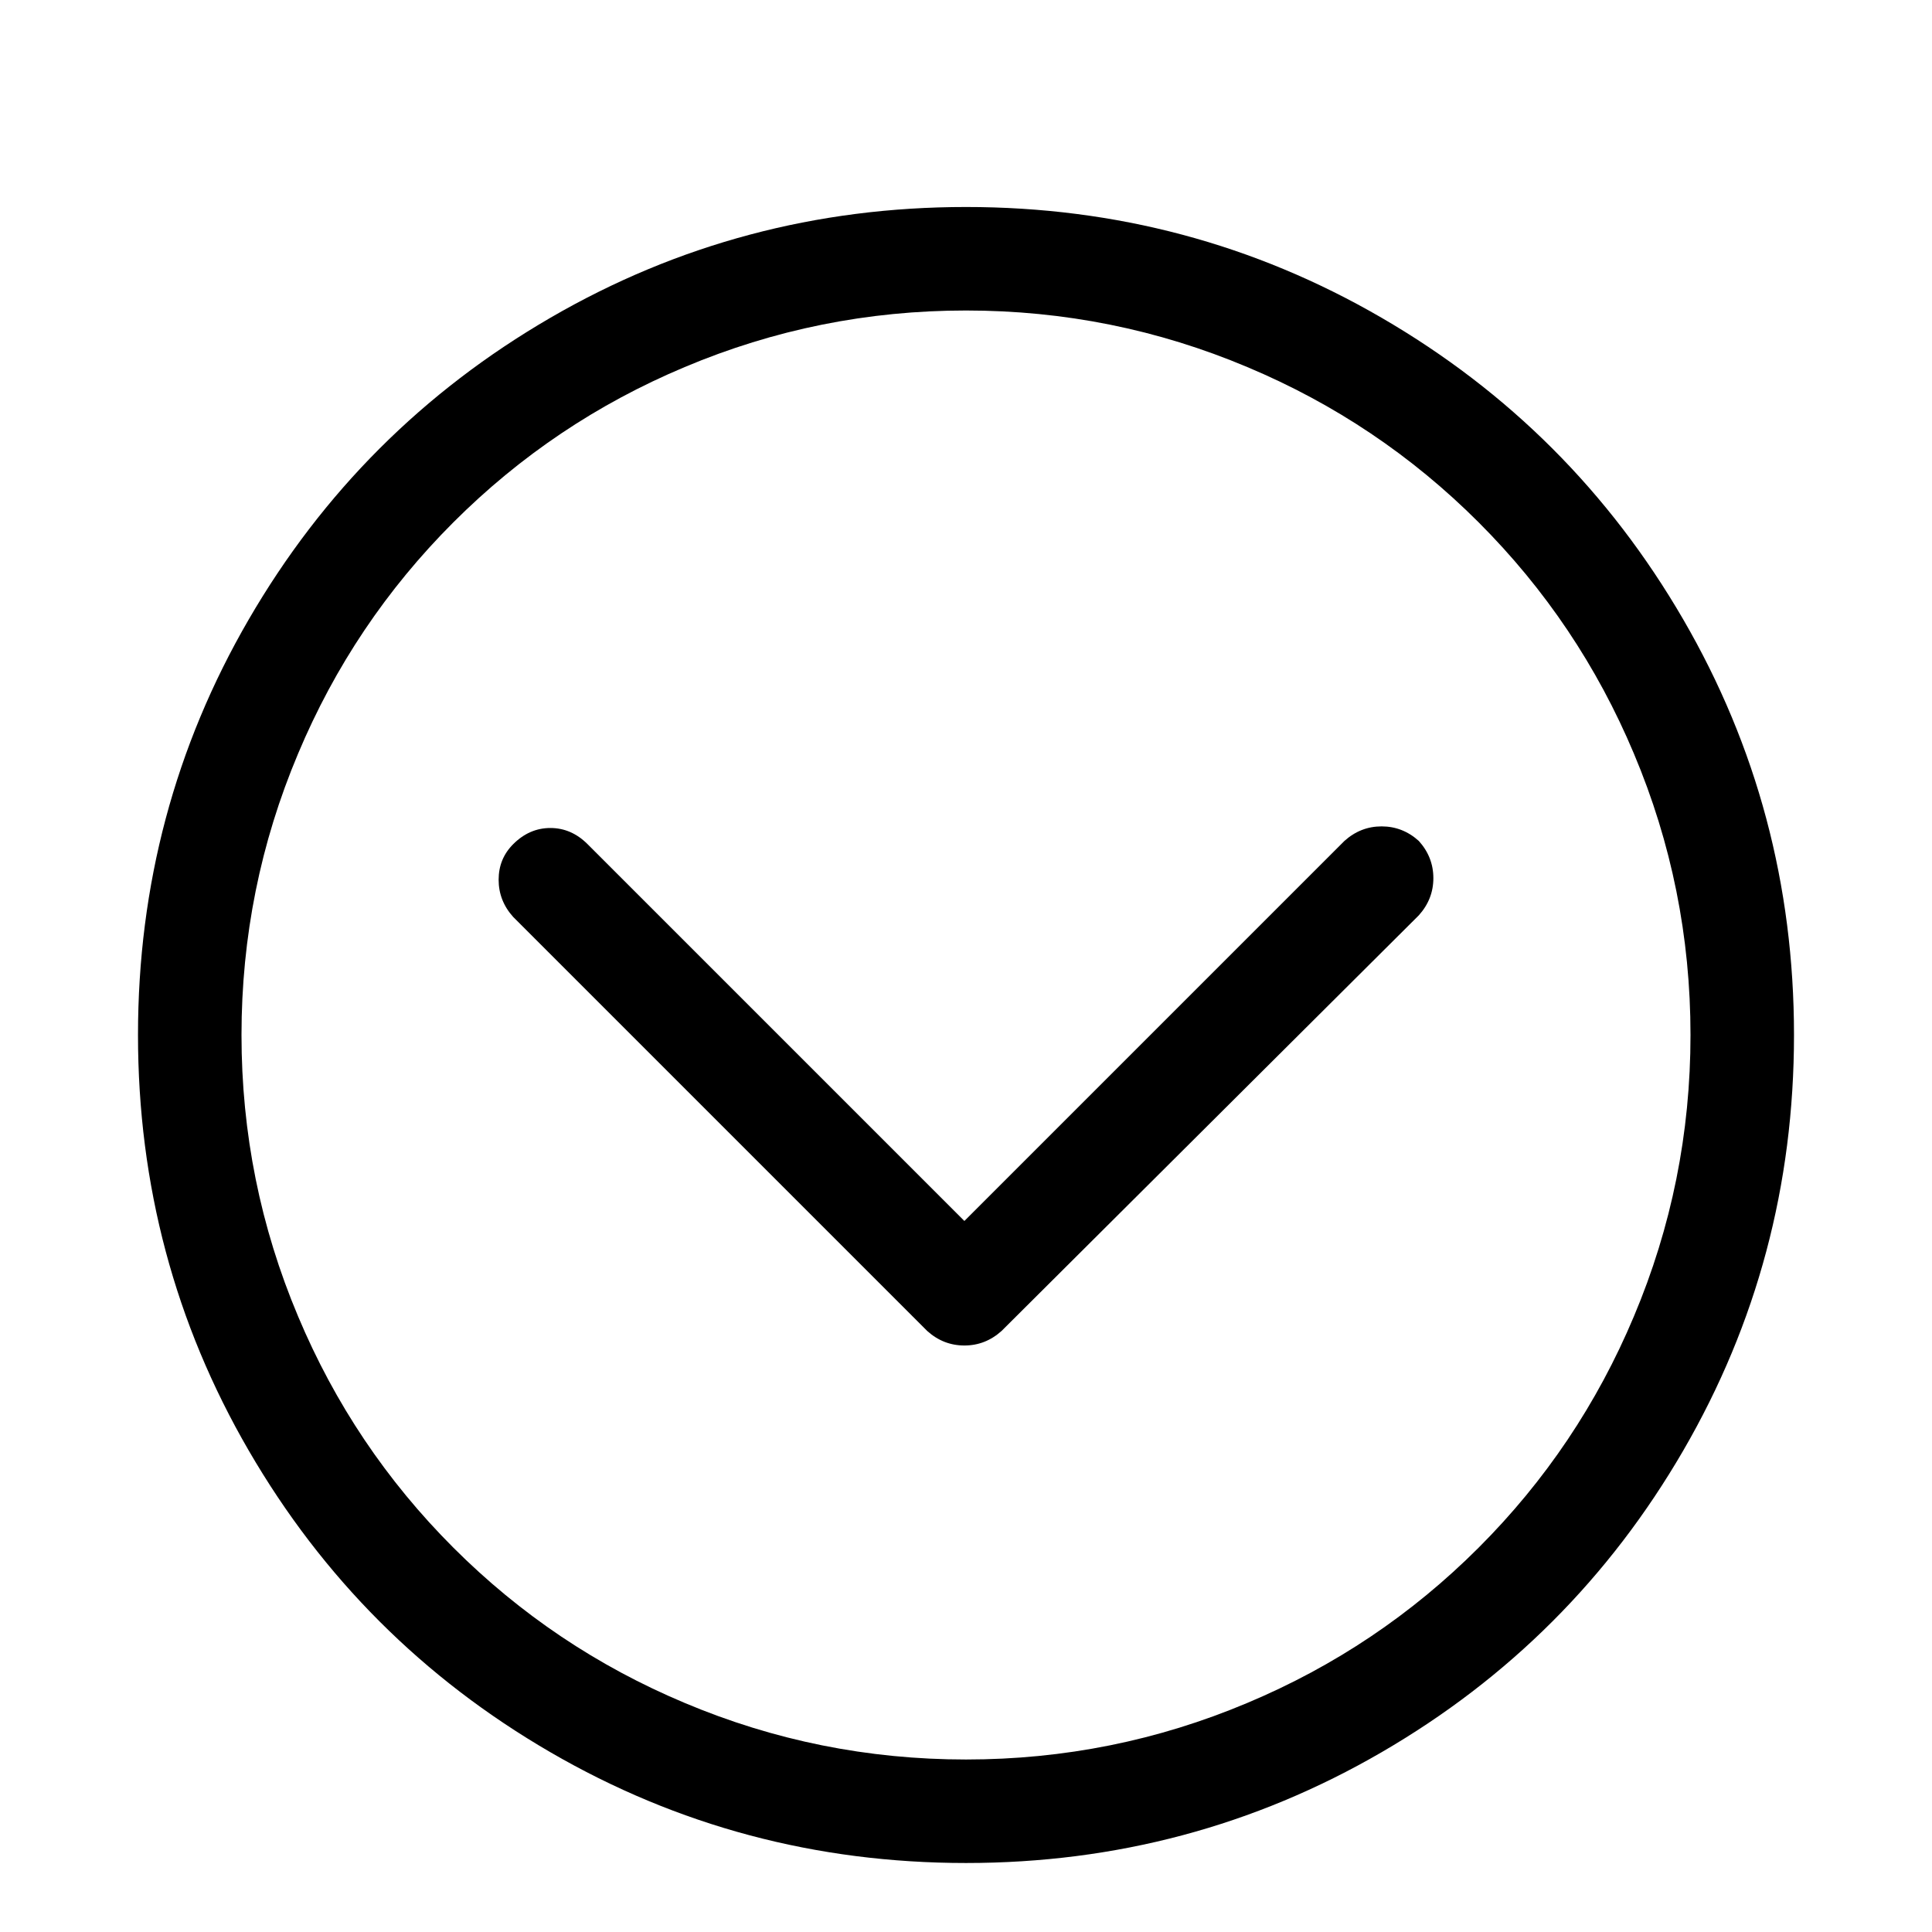
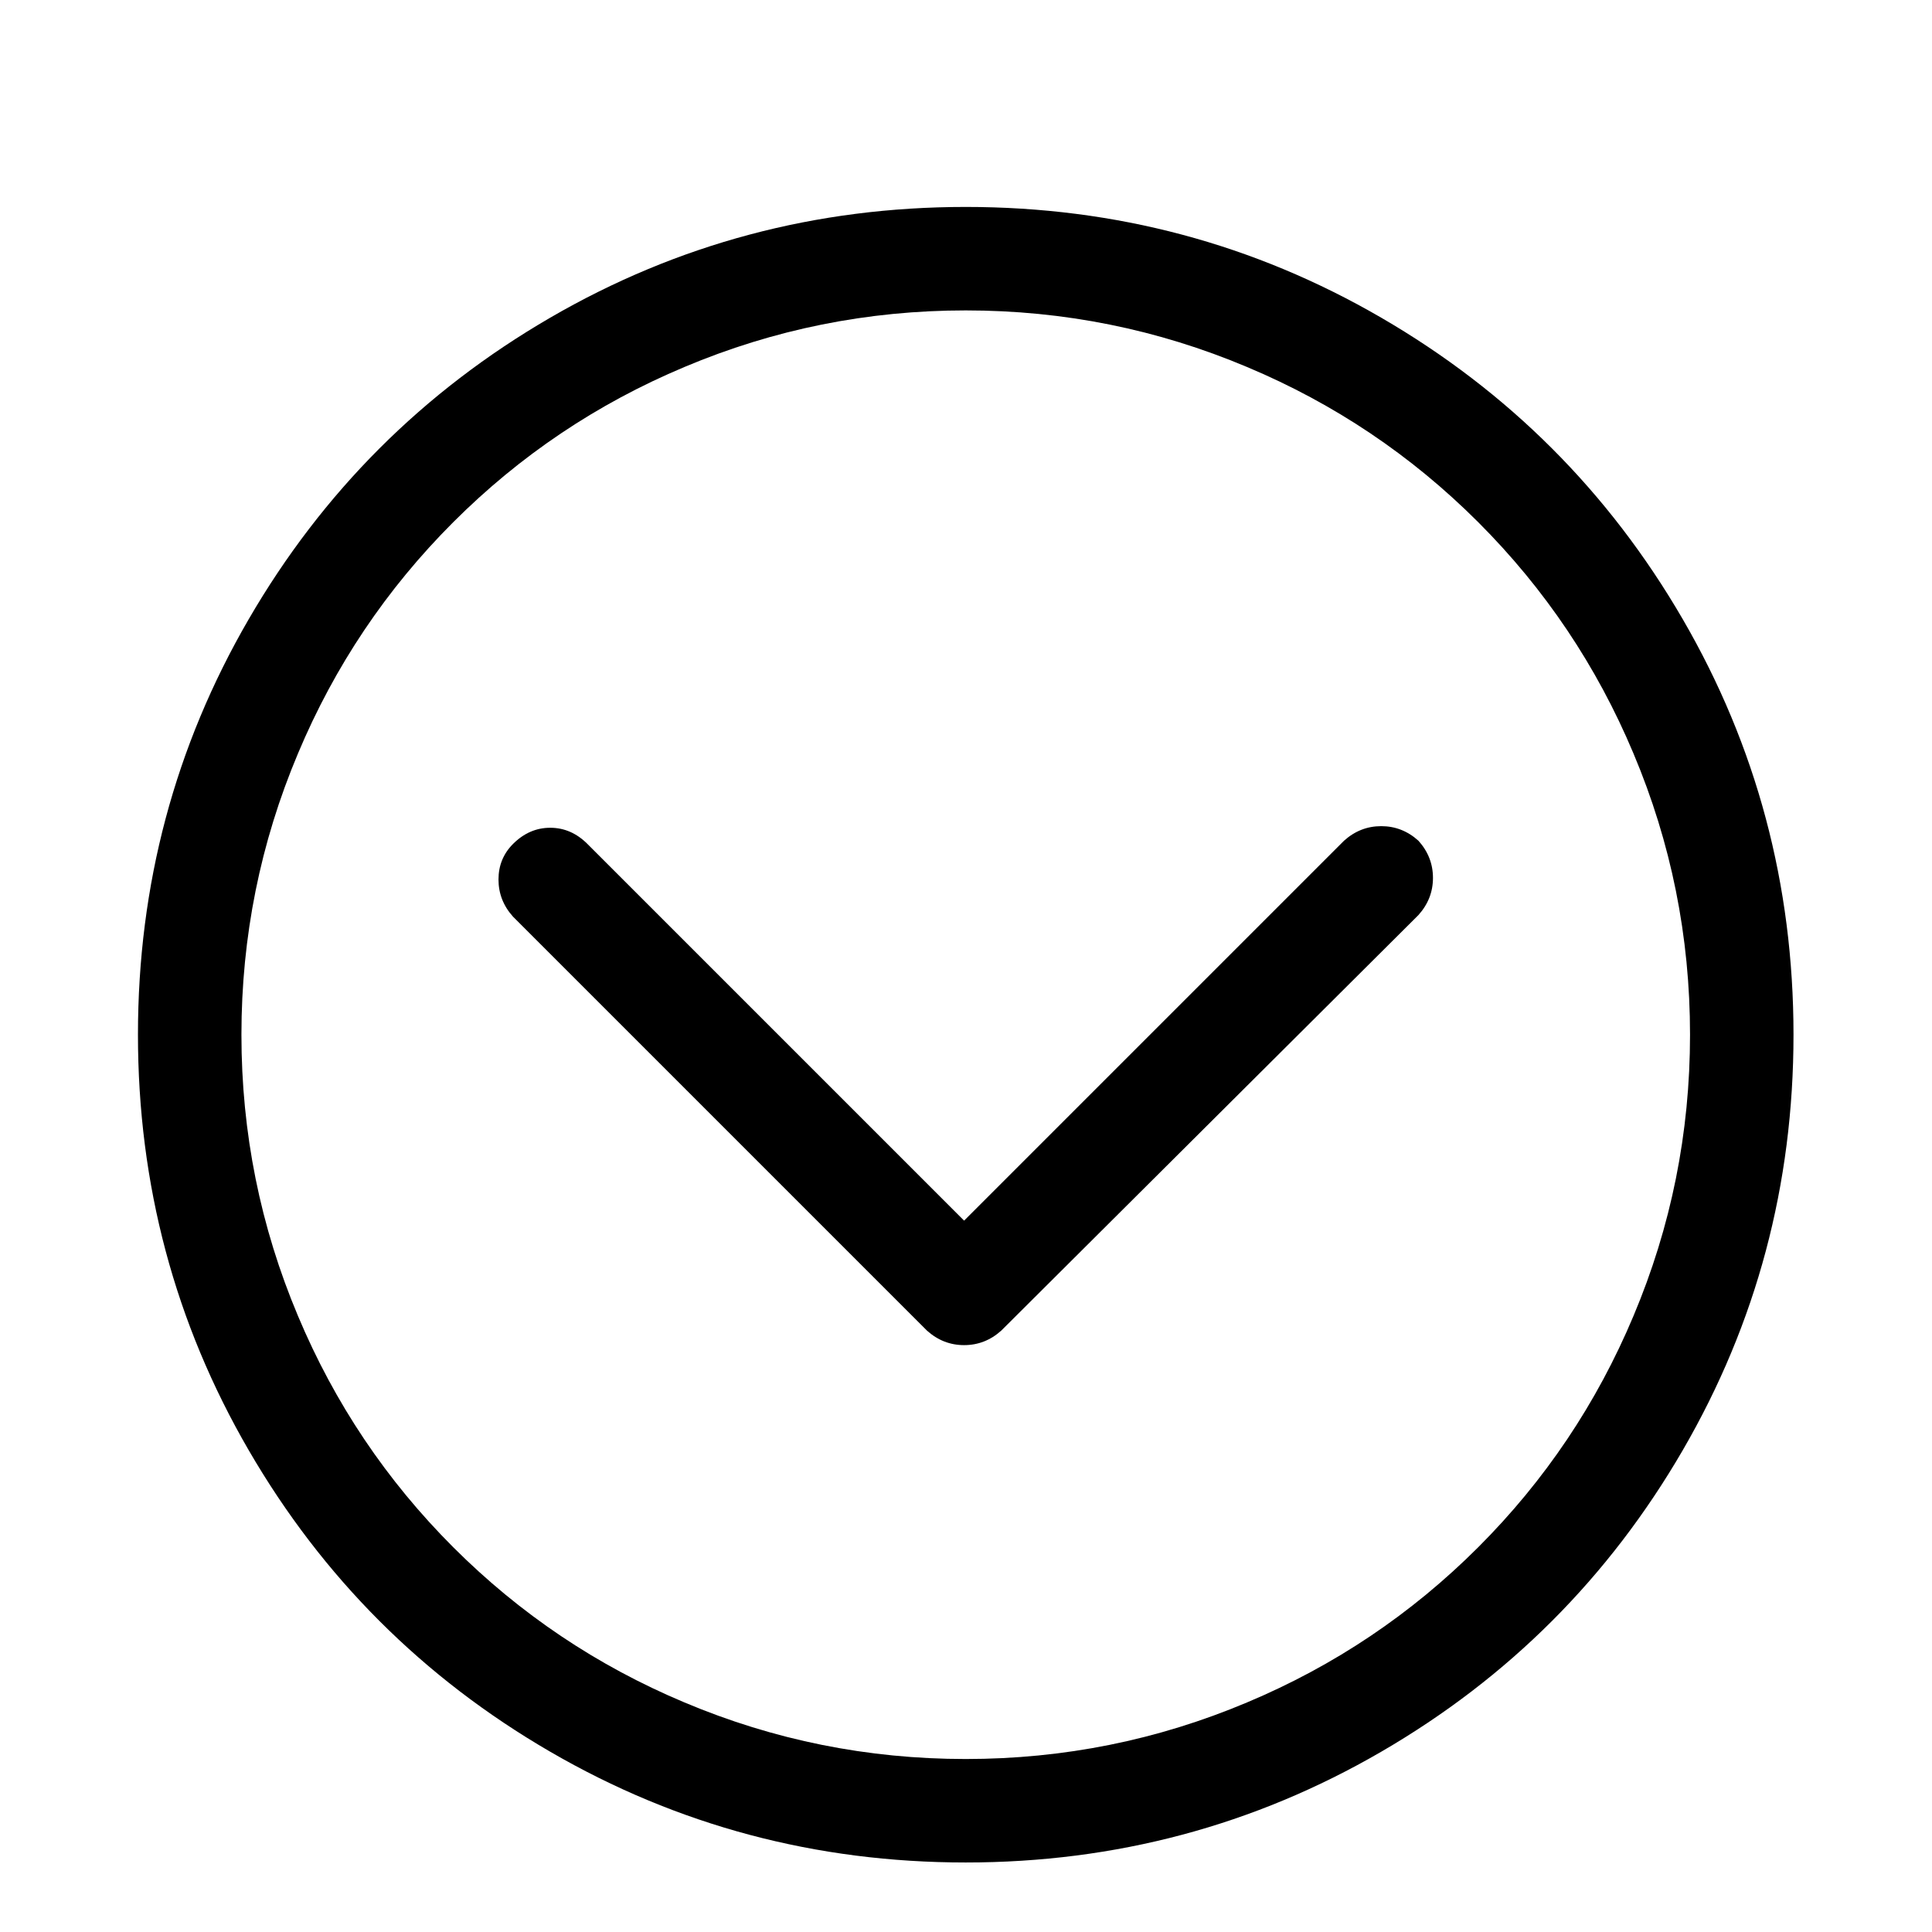
- <svg xmlns="http://www.w3.org/2000/svg" viewBox="0 0 1194.667 1194.667">
+ <svg xmlns="http://www.w3.org/2000/svg" viewBox="0 0 1195 1195">
  <path d="M597.333 192q91 0 174 35 81 34 143 96t96 143q35 83 35 174t-35 174q-34 81-96 143t-143 96q-83 35-174 35t-174-35q-81-34-143-96t-96-143q-35-83-35-174t35-174q34-81 96-143t143-96q83-35 174-35zm0-64q-139 0-257 68.5T153.833 383t-68.5 257 68.5 257 186.5 186.5 257 68.5 257-68.5 186.5-186.5 68.5-257-68.5-257-186.5-186.5-257-68.5zm22 695l258-257q9-10 9-23t-9-23q-10-9-23-9t-23 9l-235 235-233-233q-10-10-23-10t-23 10q-9 9-9 22t9 23l256 256q10 9 23 9t23-9z" />
</svg>
